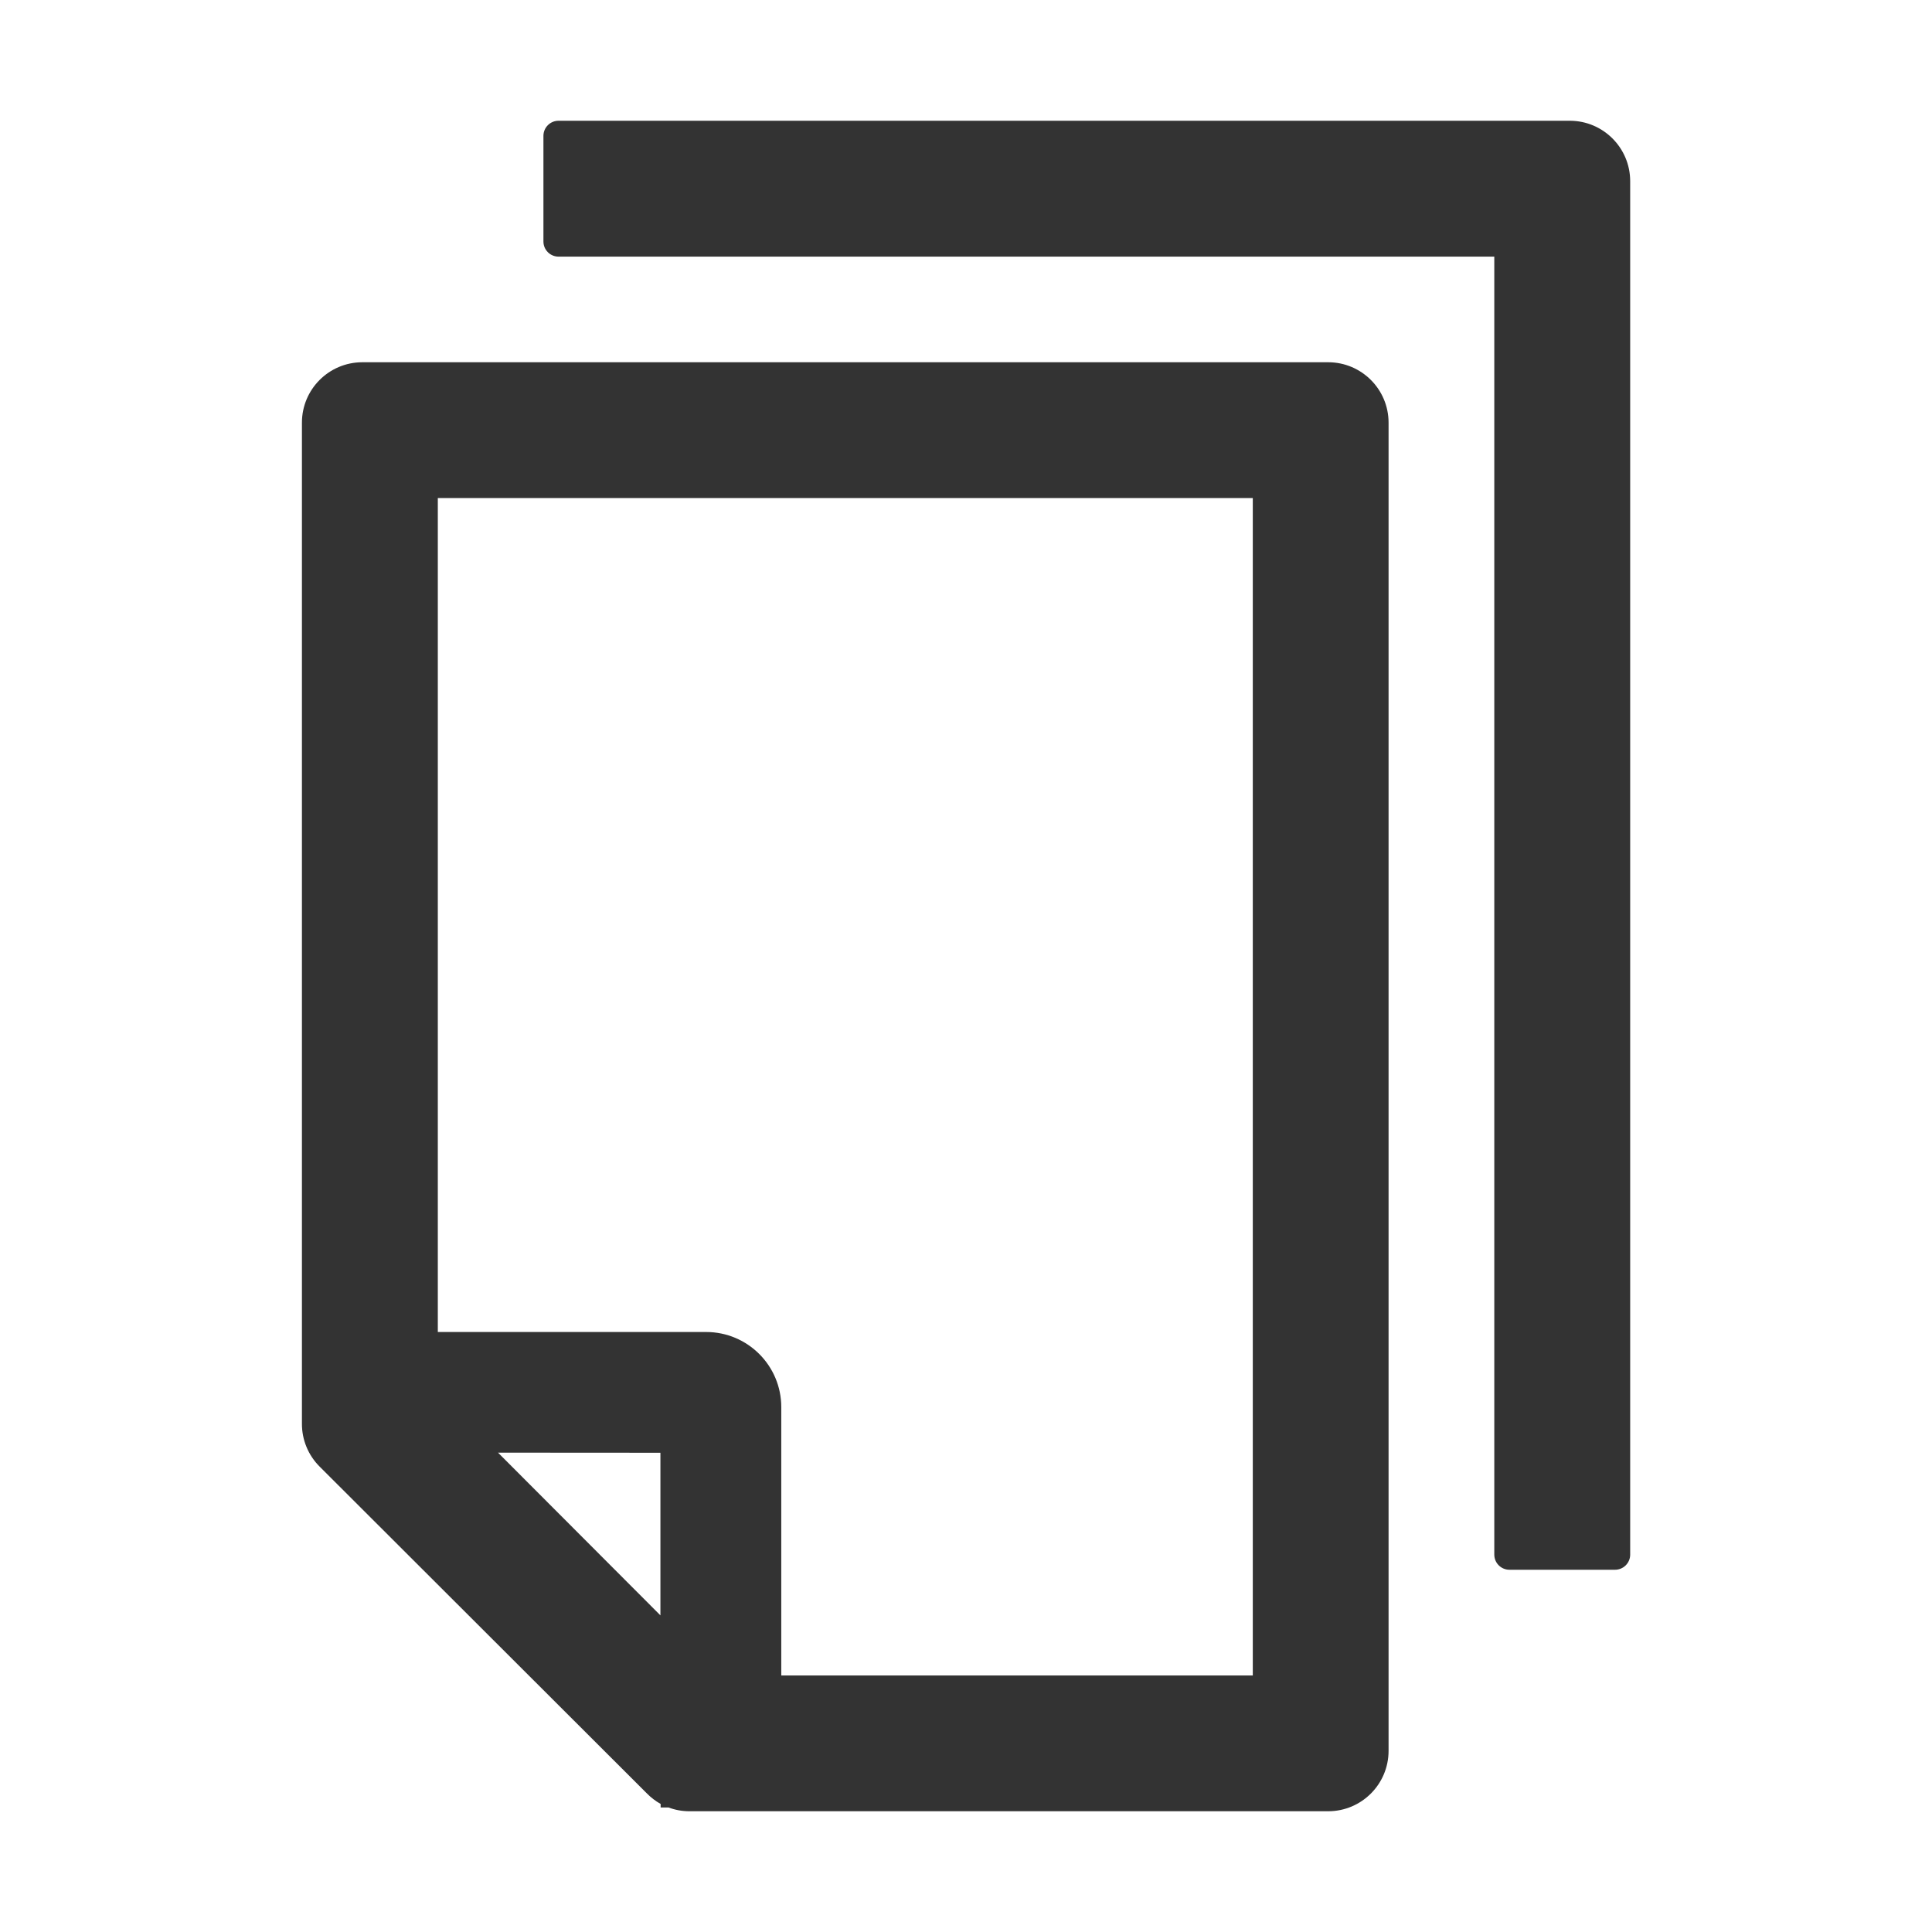
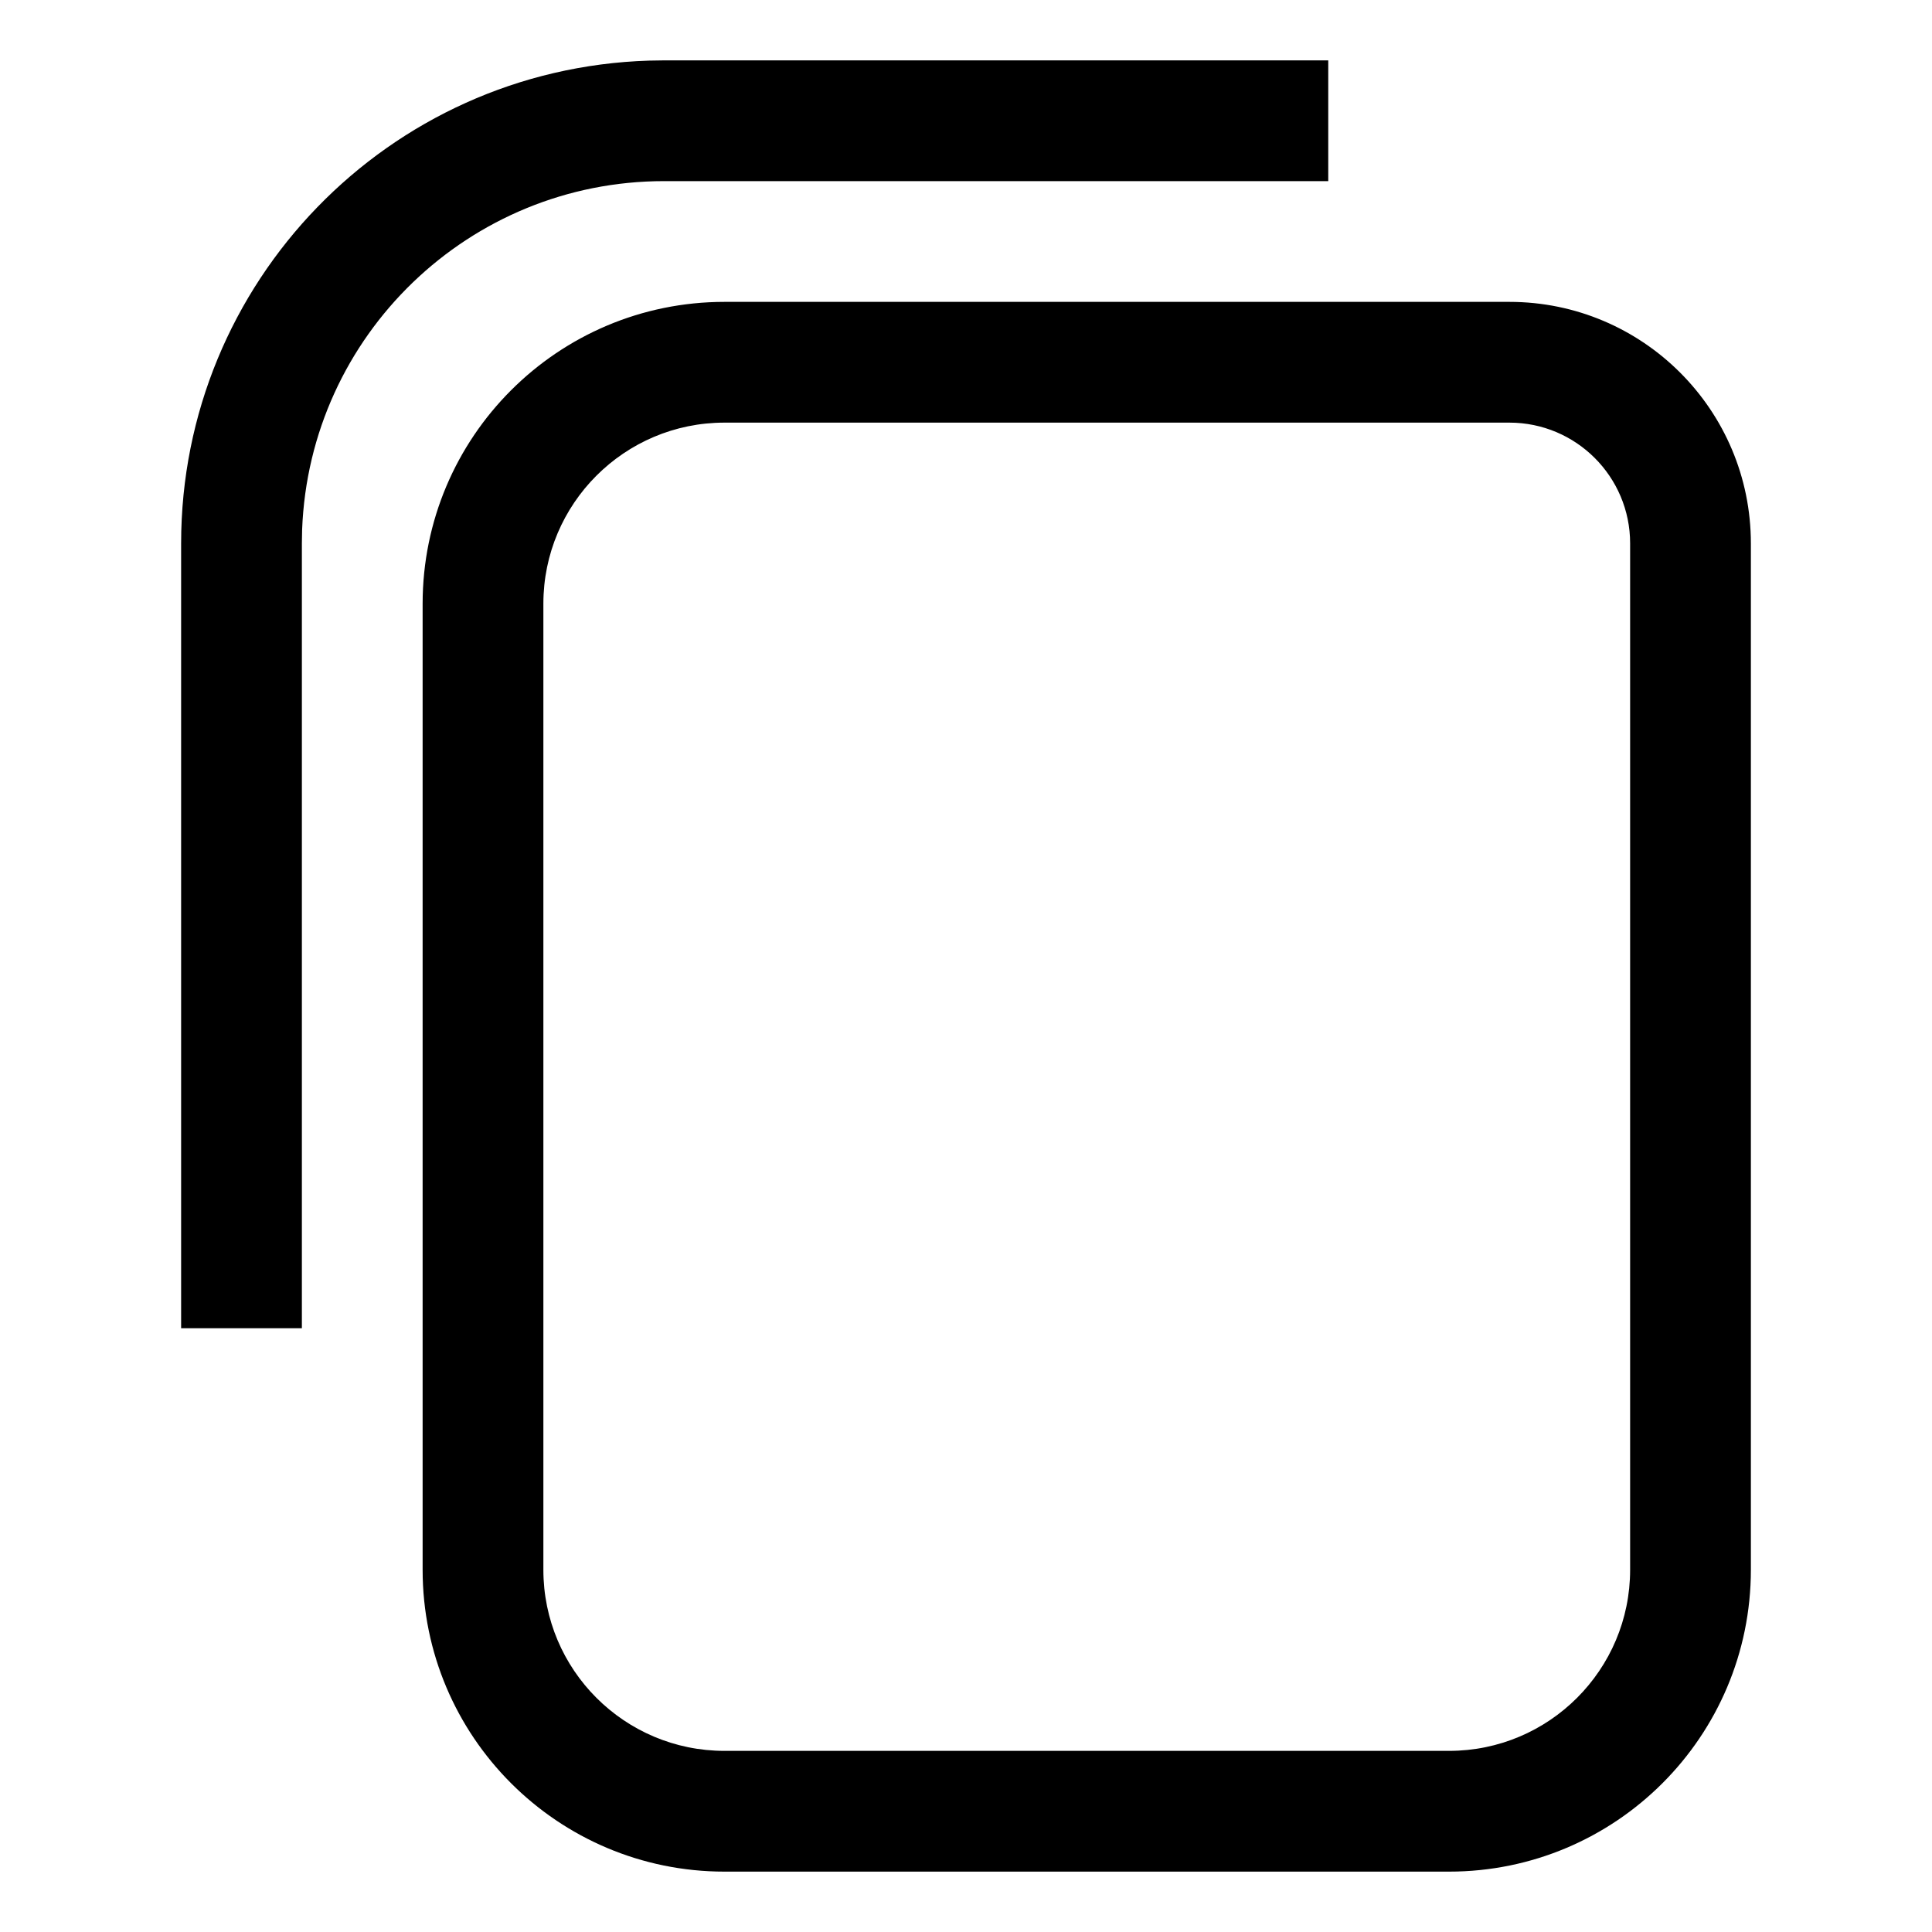
- <svg xmlns="http://www.w3.org/2000/svg" width="18" height="18" viewBox="0 0 18 18">
-   <defs>
-     <style>.a,.b{fill:#333;}.b{opacity:0;}.c{clip-path:url(#a);}.d{fill:none;}</style>
-     <clipPath id="a">
-       <rect class="a" width="18" height="18" />
-     </clipPath>
-   </defs>
-   <rect class="b" width="18" height="18" />
-   <g class="c">
-     <rect class="d" width="18" height="18" />
-     <path class="a" d="M9.563,15.75H3.609a.55.55,0,0,1-.193-.035H3.342v-.033a.576.576,0,0,1-.13-.1L.165,12.539a.561.561,0,0,1-.165-.4V2.813A.563.563,0,0,1,.562,2.25h9a.563.563,0,0,1,.562.563V15.188A.563.563,0,0,1,9.563,15.75ZM1.266,3.515v7.77h2.5a.7.7,0,0,1,.7.7v2.5H8.859V3.515Zm.561,8.894L3.34,13.925V12.41ZM12.234,13.5H11.25a.141.141,0,0,1-.141-.14V1.266H2.391a.141.141,0,0,1-.141-.14V.14A.141.141,0,0,1,2.391,0h9.422a.563.563,0,0,1,.562.562v12.8A.141.141,0,0,1,12.234,13.5Z" transform="translate(2.813 1.125)" />
-   </g>
+ <svg xmlns="http://www.w3.org/2000/svg" viewBox="0 0 32 32" aria-hidden="true" role="presentation" focusable="false" style="display: block; height: 32px; width: 32px; fill: currentcolor;">
+   <path d="M25 5a4 4 0 0 1 4 4v17a5 5 0 0 1-5 5H12a5 5 0 0 1-5-5V10a5 5 0 0 1 5-5h13zm0 2H12a3 3 0 0 0-3 3v16a3 3 0 0 0 3 3h12a3 3 0 0 0 3-3V9a2 2 0 0 0-2-2zm-3-6v2H11a6 6 0 0 0-5.996 5.775L5 9v13H3V9a8 8 0 0 1 7.75-7.996L11 1h11z" />
</svg>
